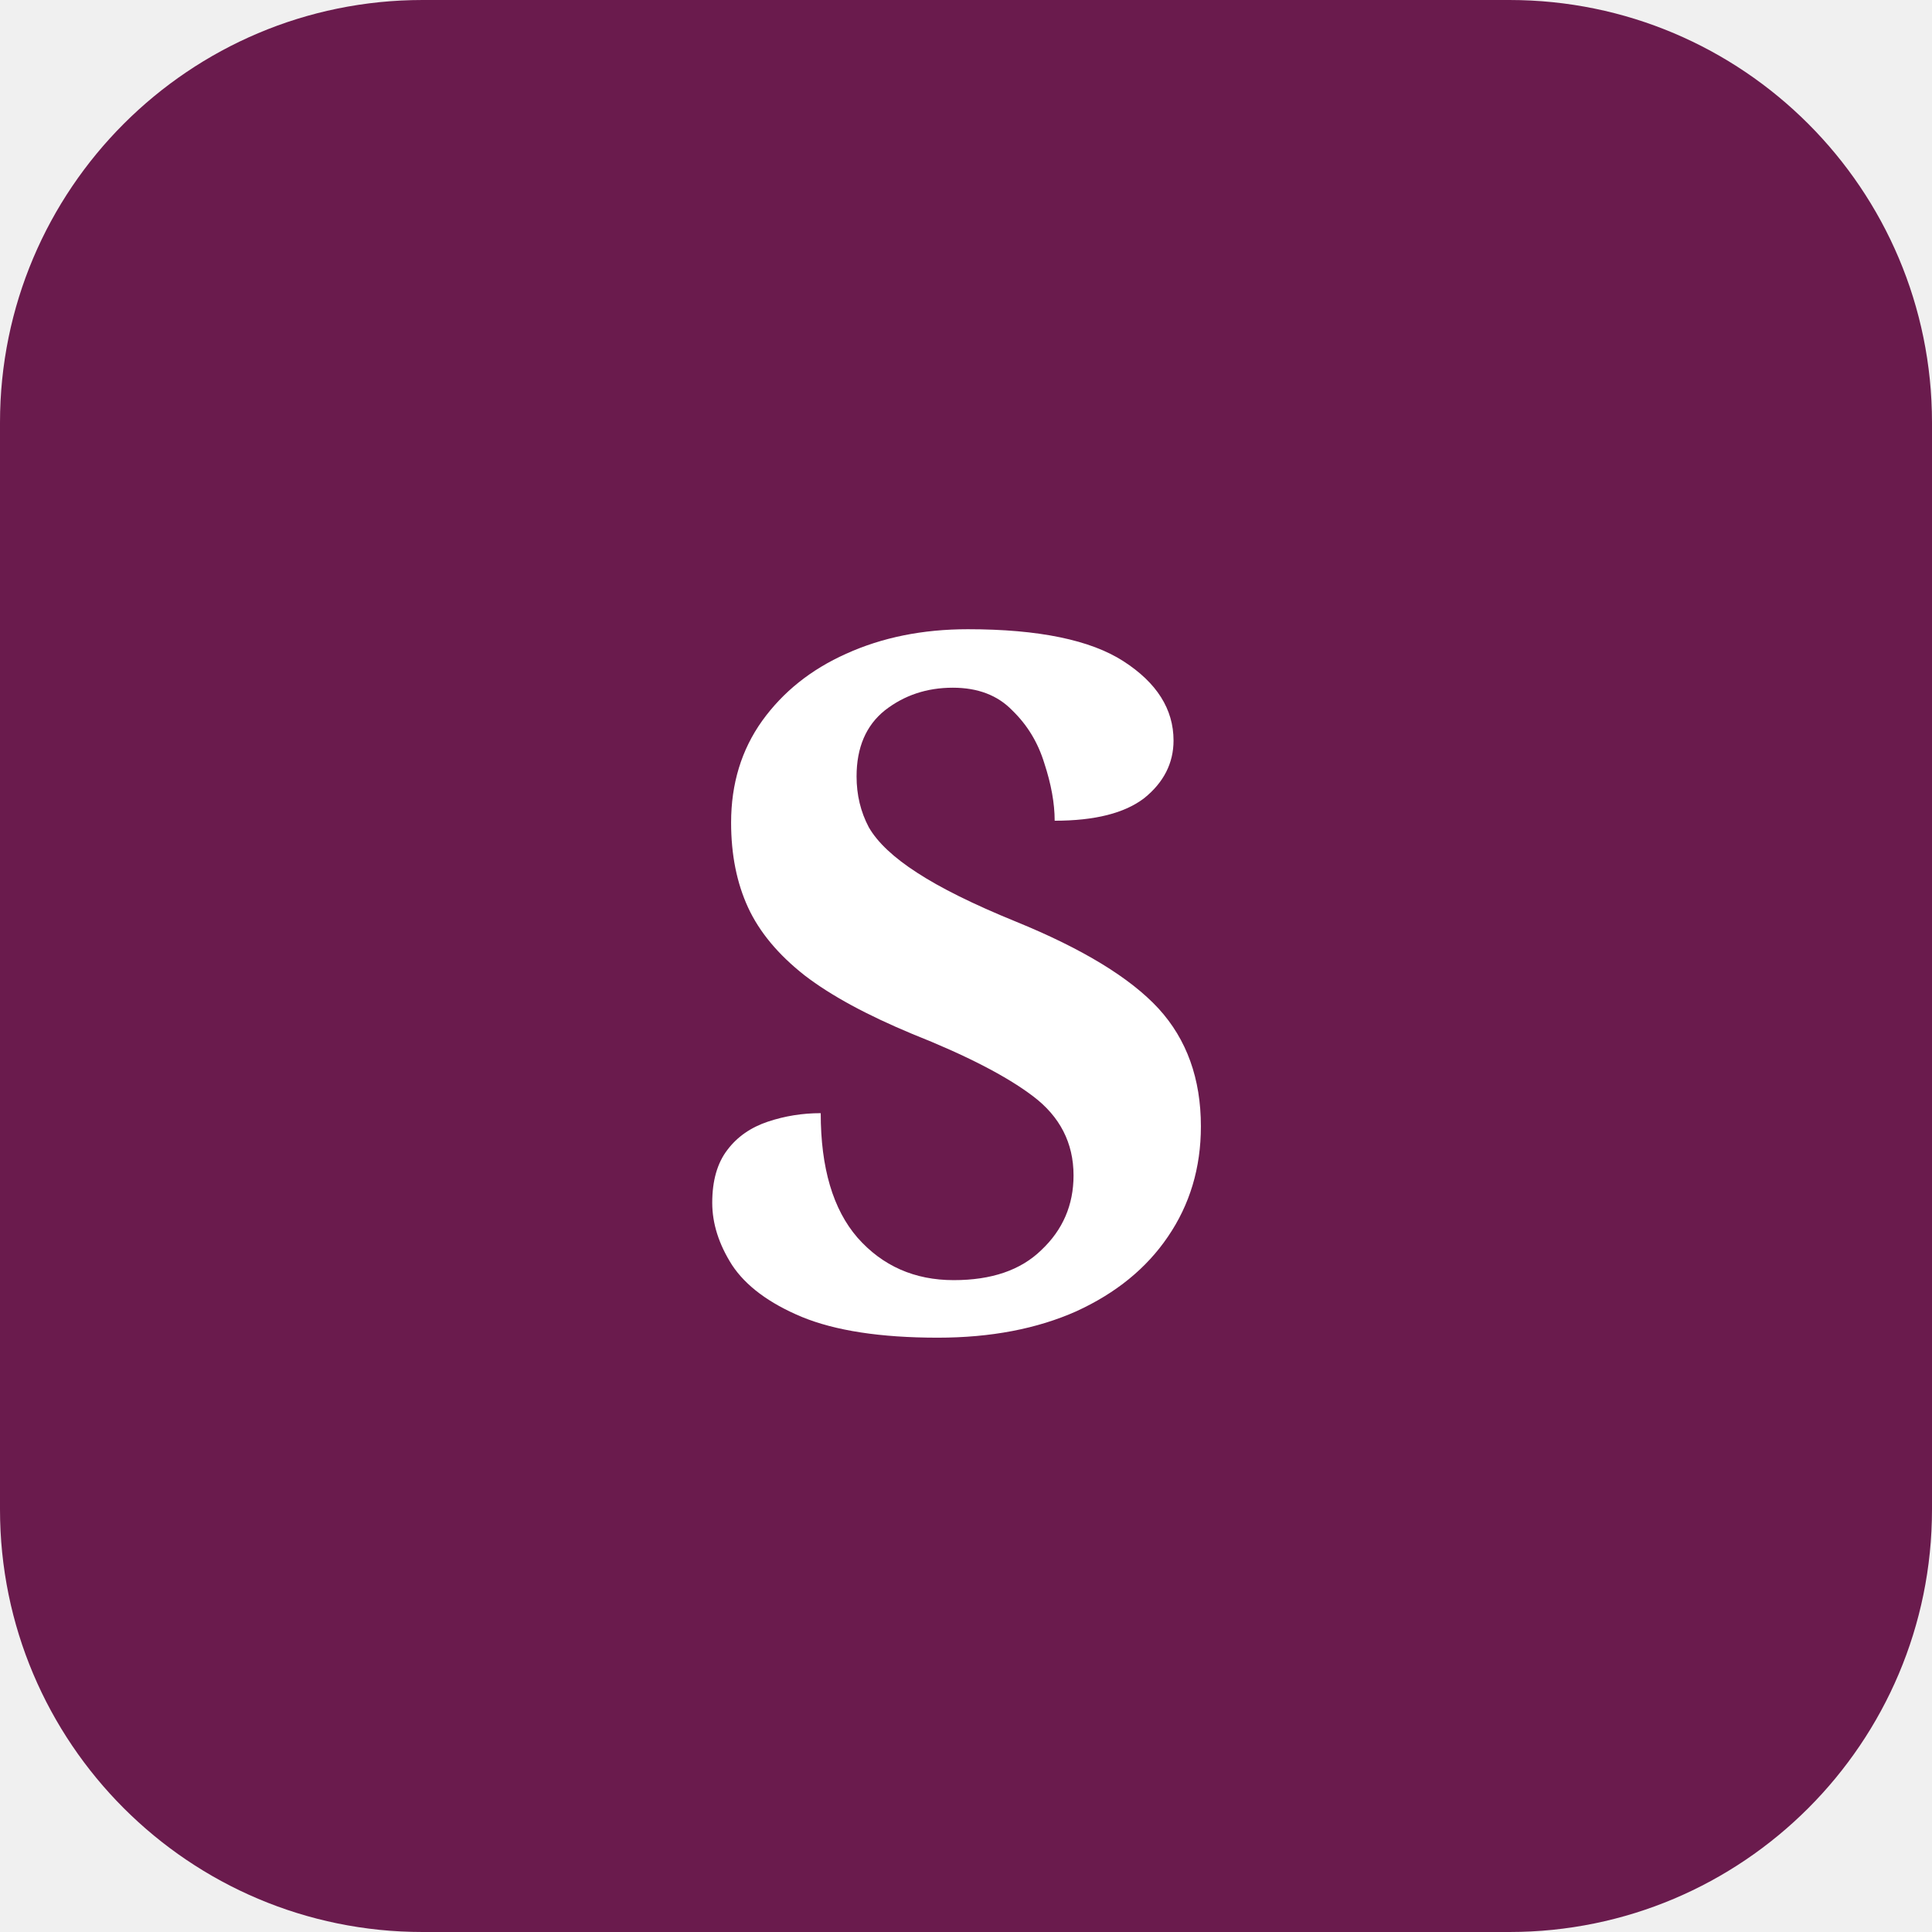
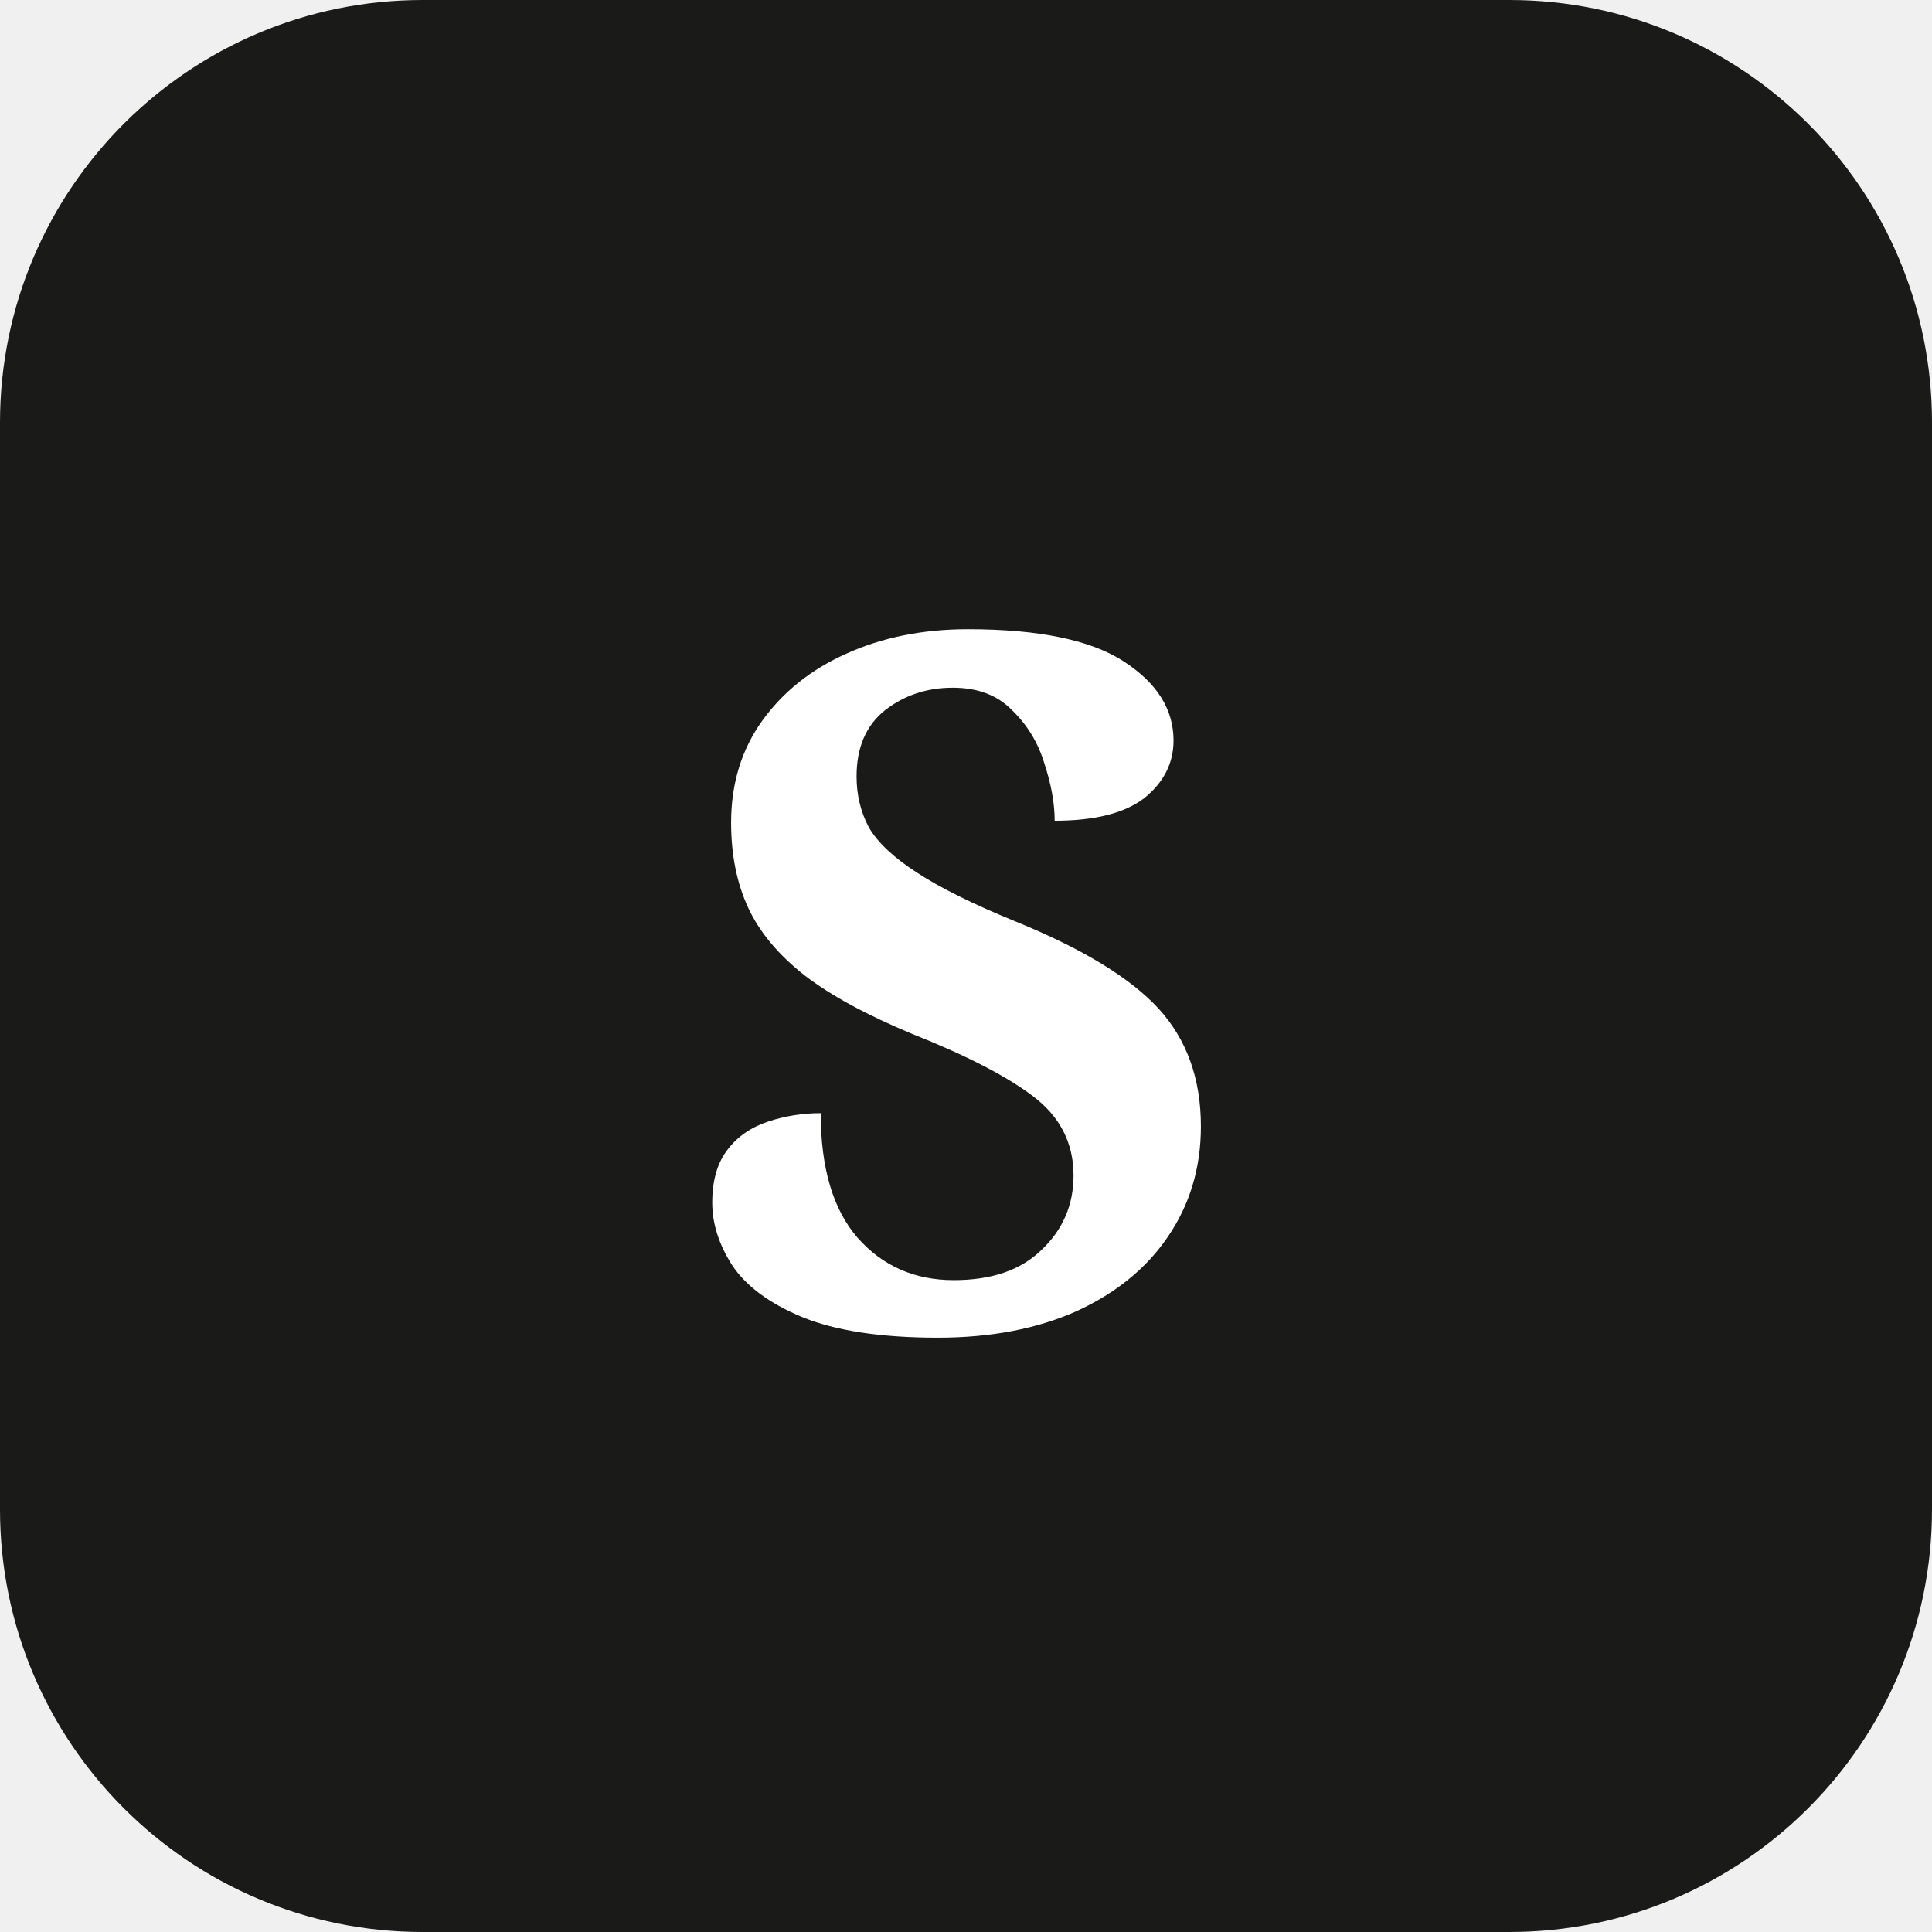
<svg xmlns="http://www.w3.org/2000/svg" viewBox="0 0 32 32" role="img" aria-hidden="true">
-   <rect width="32" height="32" rx="7" fill="#6a1b4d" />
+   <rect width="32" height="32" rx="7" fill="#1a1a19" />
  <text x="16" y="22" text-anchor="middle" font-family="ui-serif, Georgia, serif" font-size="16" font-weight="600" fill="#fff">S</text>
</svg>
